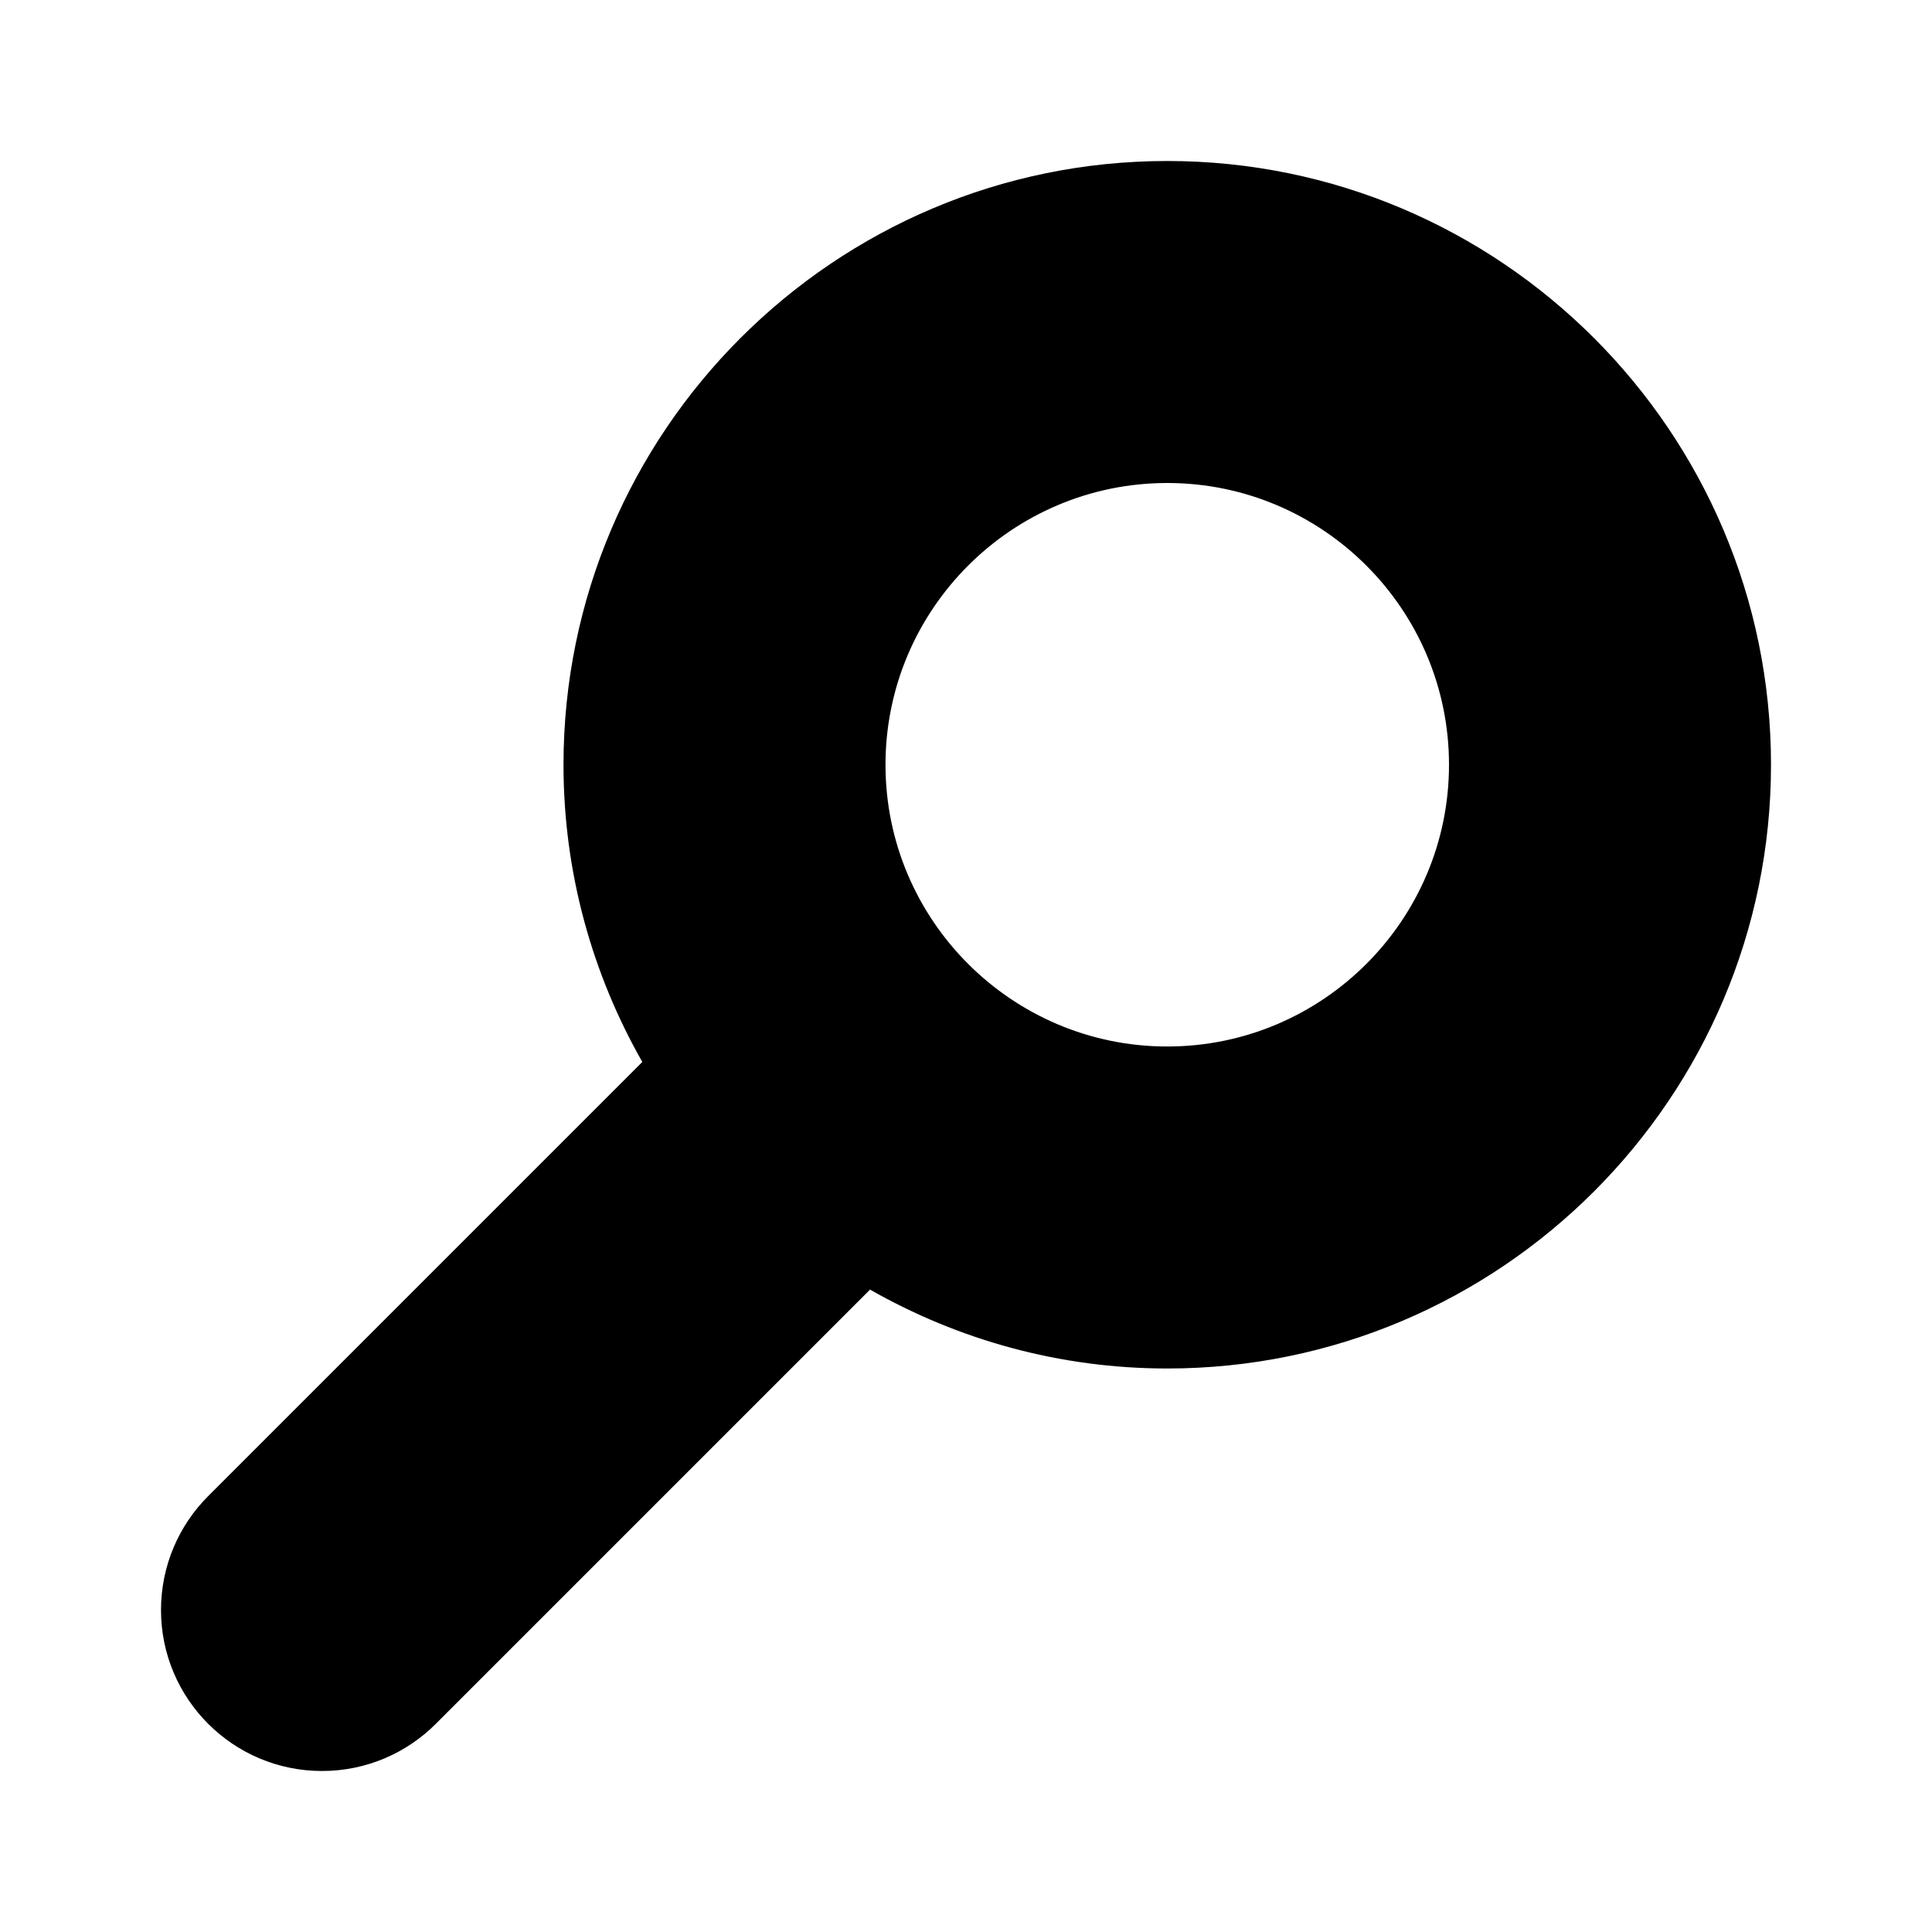
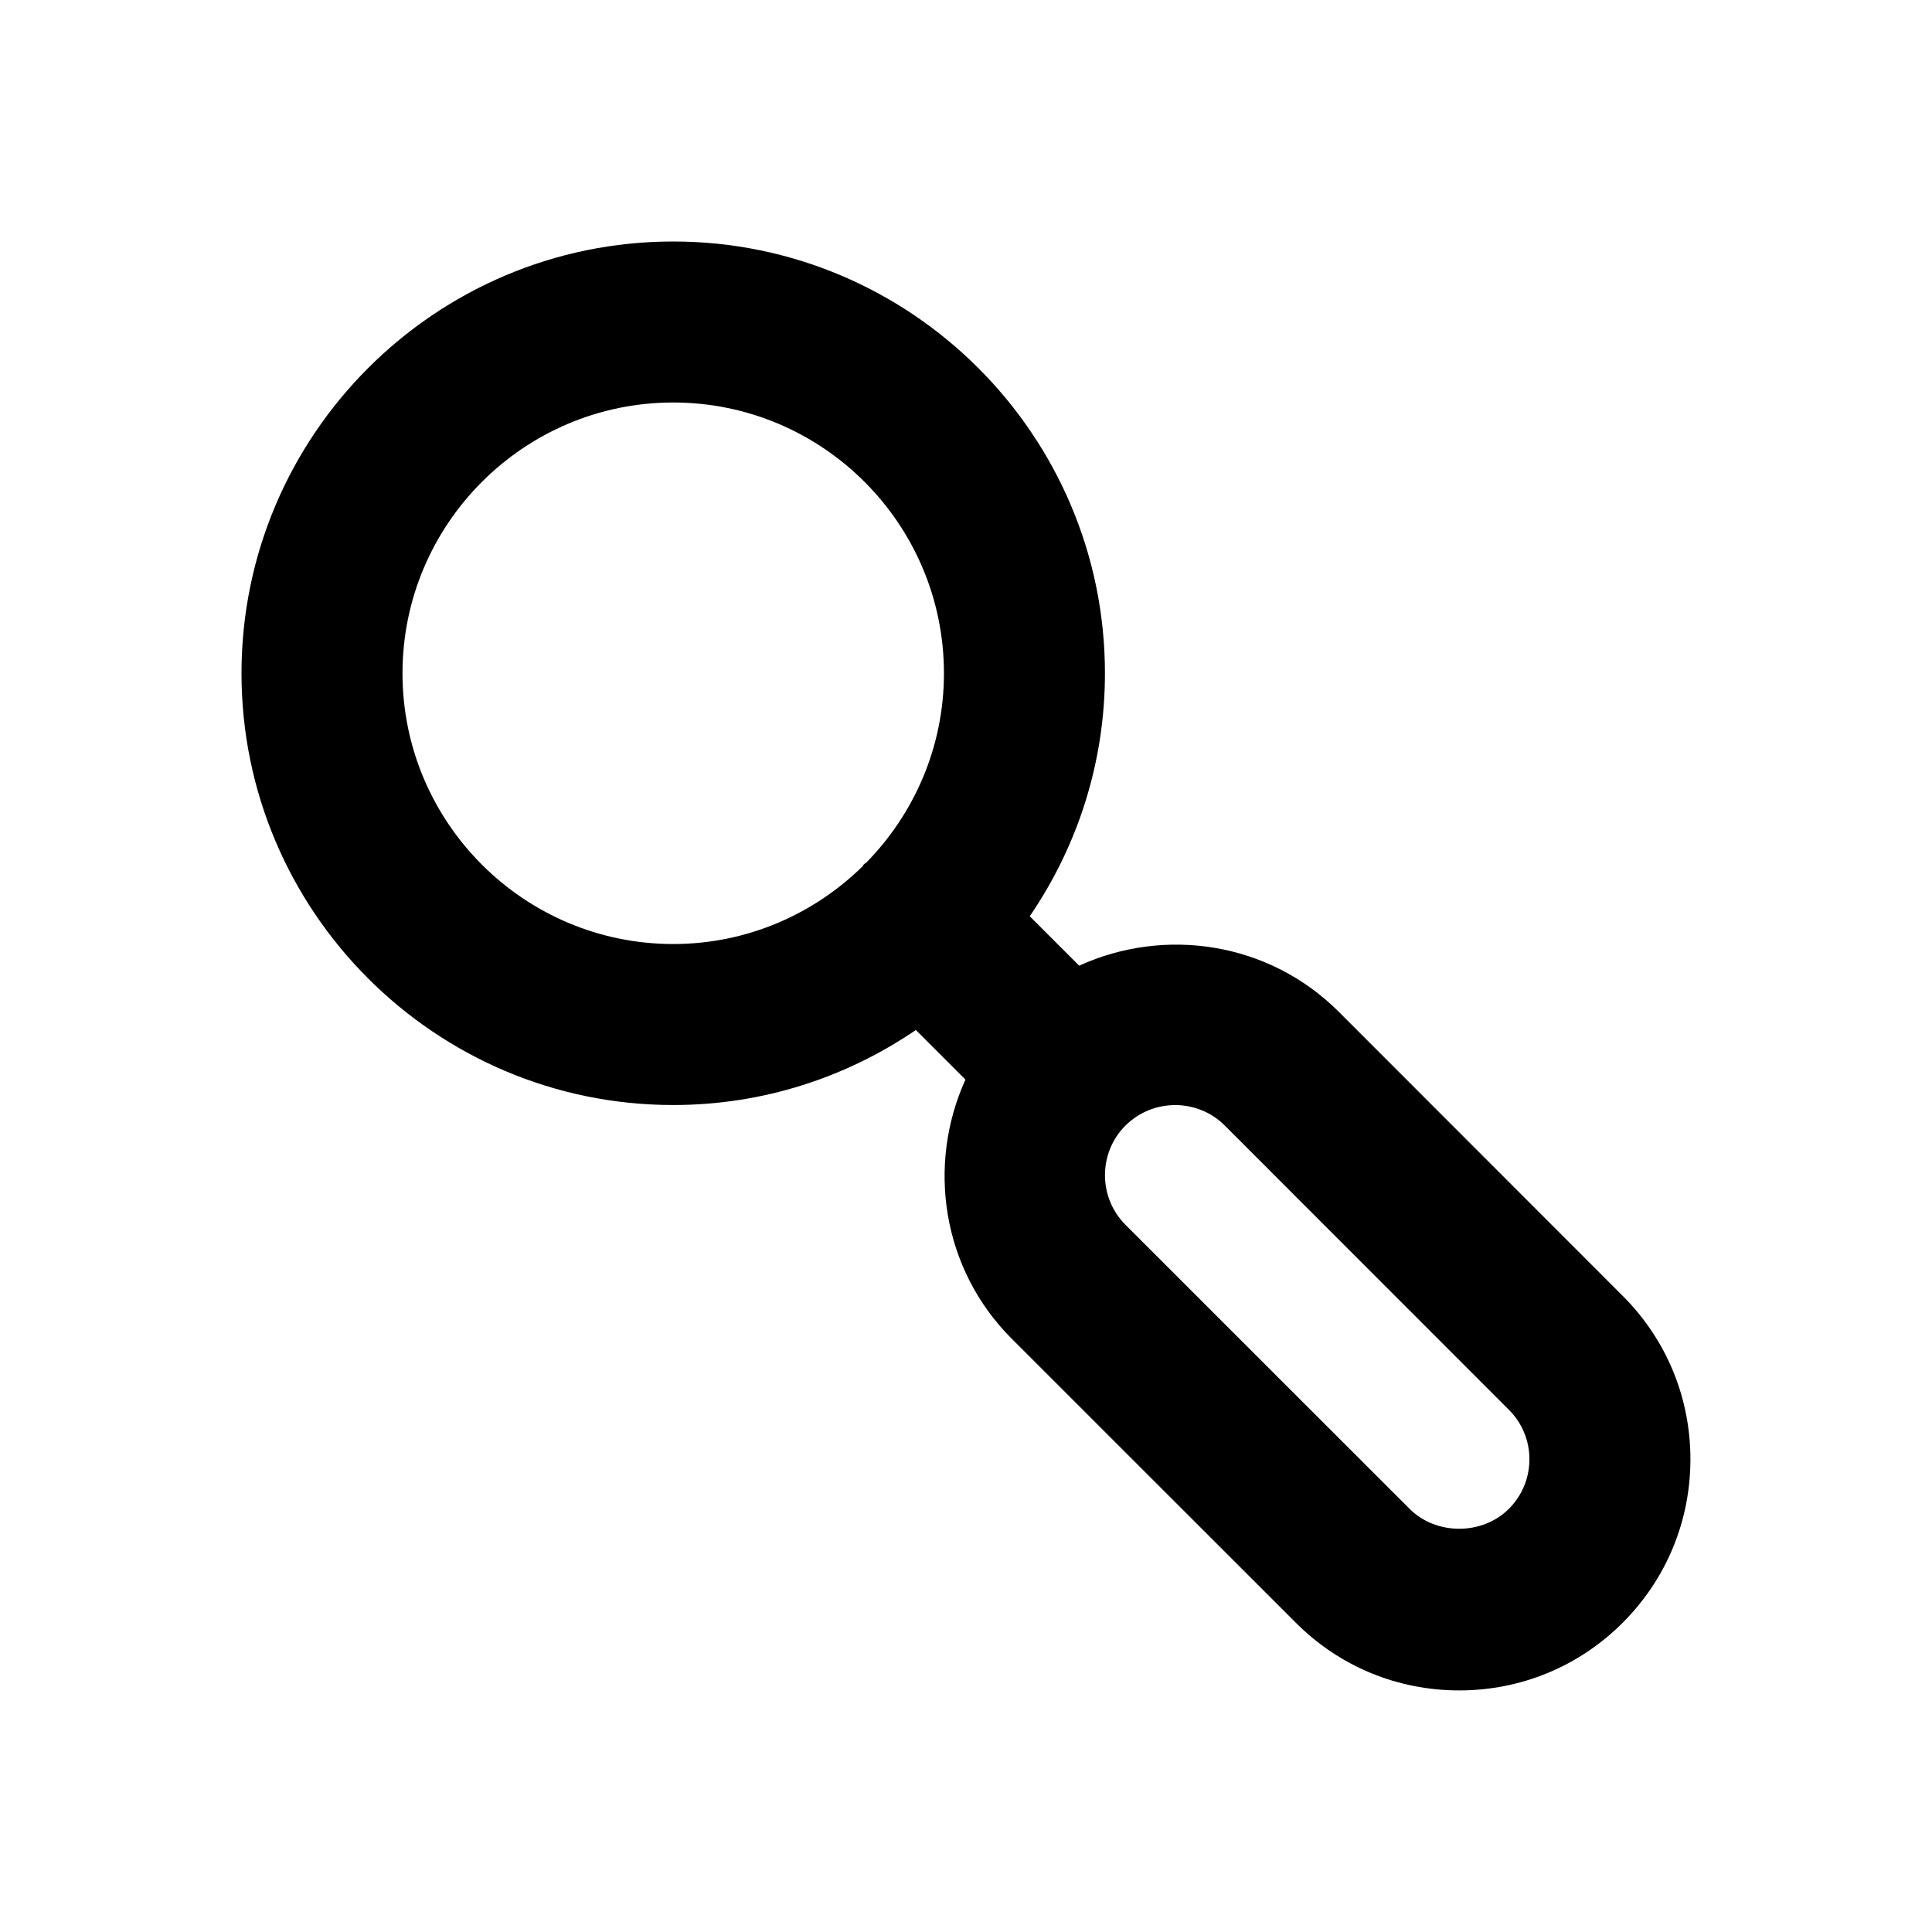
- <svg xmlns="http://www.w3.org/2000/svg" version="1.1" x="0px" y="0px" width="24px" height="24px" viewBox="0 0 24 24" enable-background="new 0 0 24 24" xml:space="preserve">
-   <g id="_x31_6px">
- </g>
-   <g id="_x31_6px-grid" display="none">
- </g>
-   <g id="_x32_4px">
-     <path d="M14.5,2C10.364,2,7,5.364,7,9.5c0,1.343,0.359,2.602,0.979,3.692l-5.393,5.393C2.225,18.946,2,19.447,2,20   c0,1.104,0.896,2,2,2c0.553,0,1.054-0.225,1.415-0.587l5.393-5.393C11.899,16.641,13.157,17,14.5,17c4.136,0,7.5-3.364,7.5-7.5   S18.636,2,14.5,2z M14.5,13c-1.93,0-3.5-1.57-3.5-3.5S12.57,6,14.5,6S18,7.57,18,9.5S16.43,13,14.5,13z" />
-   </g>
-   <g id="_x32_4px-grid" display="none">
-     <path display="inline" fill="none" stroke="#FF33FF" stroke-width="0.075" stroke-miterlimit="10" d="M22,12   c0,5.522-4.473,10-10,10S2,17.522,2,12S6.473,2,12,2S22,6.478,22,12z" />
-     <circle display="inline" fill="none" stroke="#FF33FF" stroke-width="0.075" stroke-miterlimit="10" cx="12" cy="12" r="5" />
-     <line display="inline" fill="none" stroke="#FF33FF" stroke-miterlimit="10" x1="4.562" y1="22.75" x2="4.562" y2="22.75" />
-     <line display="inline" fill="none" stroke="#FF33FF" stroke-width="0.075" stroke-miterlimit="10" x1="24" y1="24" x2="0" y2="0" />
-     <line display="inline" fill="none" stroke="#FF33FF" stroke-width="0.075" stroke-miterlimit="10" x1="0" y1="24" x2="24" y2="0" />
-   </g>
-   <g id="_x33_6px">
- </g>
-   <g id="_x33_6px-grid" display="none">
- </g>
-   <g id="_x34_8px">
- </g>
-   <g id="_x34_8px-grid" display="none">
- </g>
-   <g id="_x37_2px">
- </g>
-   <g id="_x37_2px-grid" display="none">
- </g>
-   <g id="_x31_60px">
- </g>
-   <g id="_x31_60px-grid" display="none">
- </g>
+ <svg width="24" height="24" viewBox="0 0 24 24">
+   <path fill-rule="evenodd" d="M18.743,18.744 C18.413,19.073 17.841,19.073 17.511,18.744 L13.981,15.215 C13.642,14.875 13.641,14.322 13.981,13.982 C14.321,13.644 14.875,13.642 15.215,13.982 L18.743,17.512 C18.908,17.676 18.999,17.895 18.999,18.127 C18.999,18.36 18.908,18.579 18.743,18.744 M5,8.364 C5,6.509 6.509,5 8.363,5 C10.218,5 11.726,6.509 11.726,8.364 C11.726,9.281 11.355,10.112 10.758,10.719 C10.75,10.726 10.74,10.728 10.732,10.736 C10.725,10.744 10.722,10.753 10.716,10.761 C10.109,11.357 9.279,11.727 8.363,11.727 C6.509,11.727 5,10.218 5,8.364 M20.157,16.097 L16.629,12.567 C15.756,11.697 14.465,11.513 13.406,11.996 L12.792,11.382 C13.38,10.521 13.726,9.483 13.726,8.364 C13.726,5.406 11.32,3 8.363,3 C5.406,3 3,5.406 3,8.364 C3,11.321 5.406,13.727 8.363,13.727 C9.48,13.727 10.517,13.382 11.377,12.795 L11.993,13.411 C11.513,14.47 11.698,15.76 12.567,16.629 L16.097,20.158 C16.639,20.701 17.359,20.999 18.127,20.999 C18.894,20.999 19.615,20.701 20.157,20.159 C20.7,19.616 20.999,18.895 20.999,18.127 C20.999,17.36 20.7,16.639 20.157,16.097" />
</svg>
